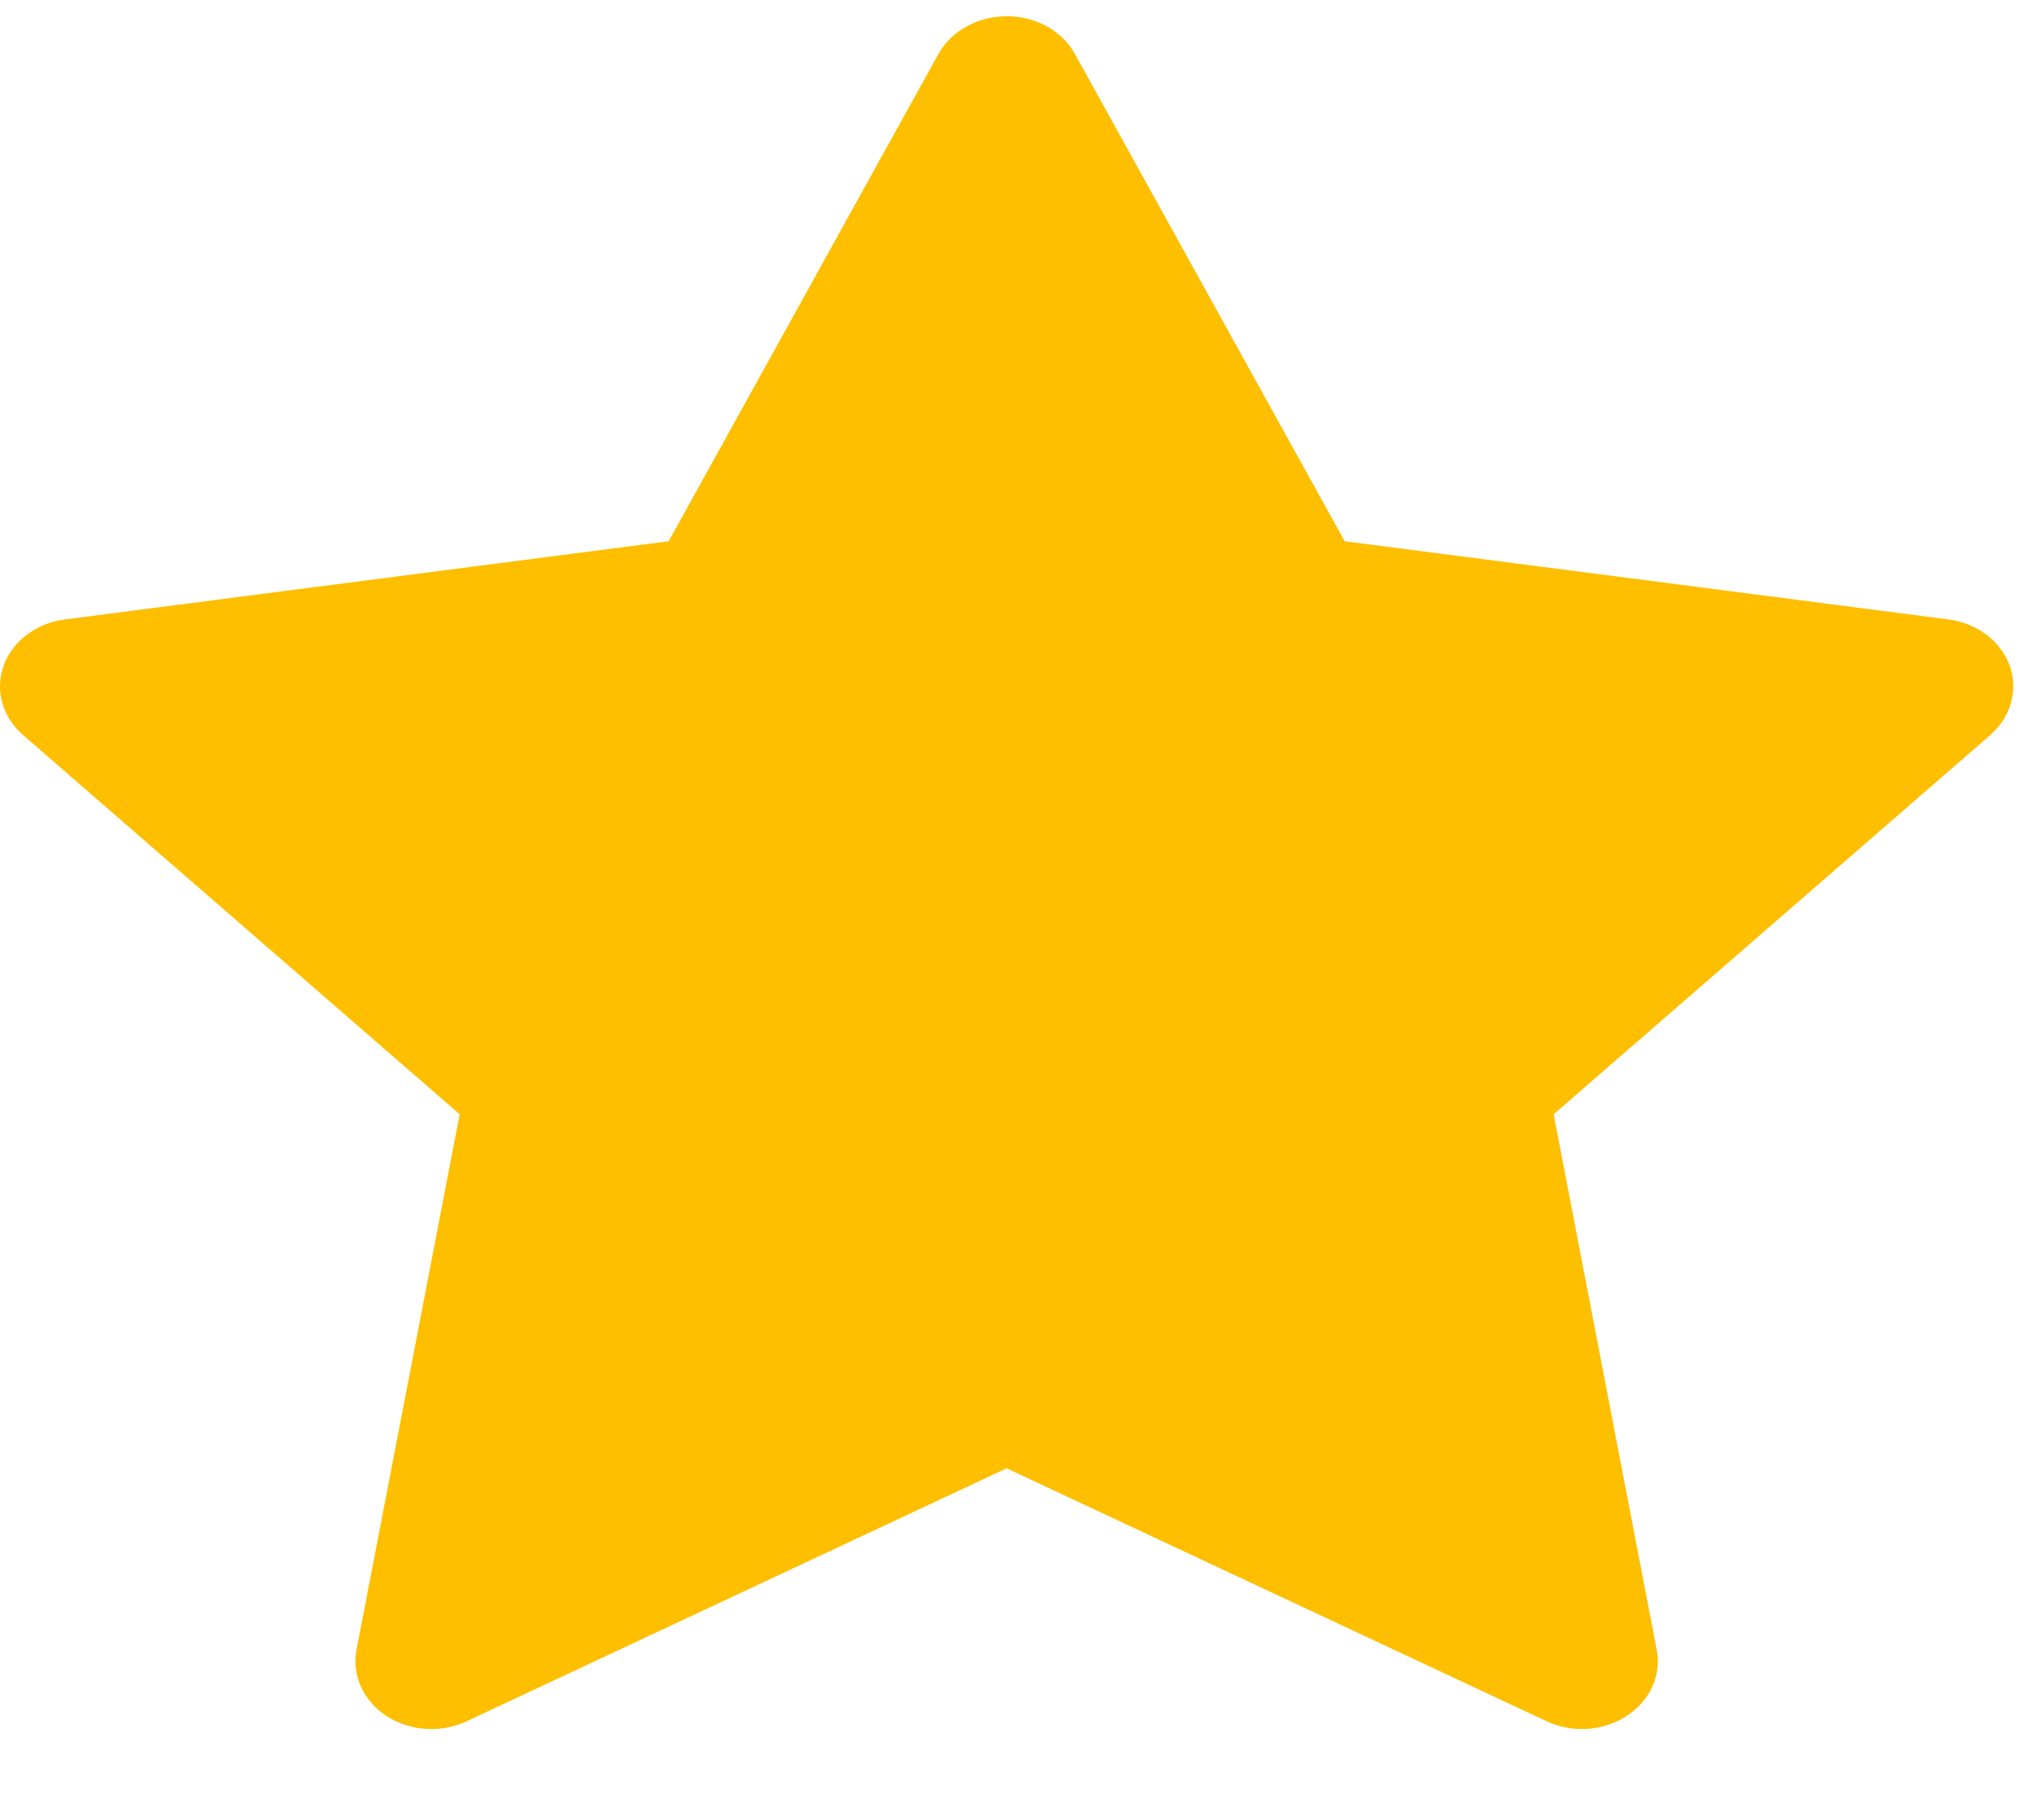
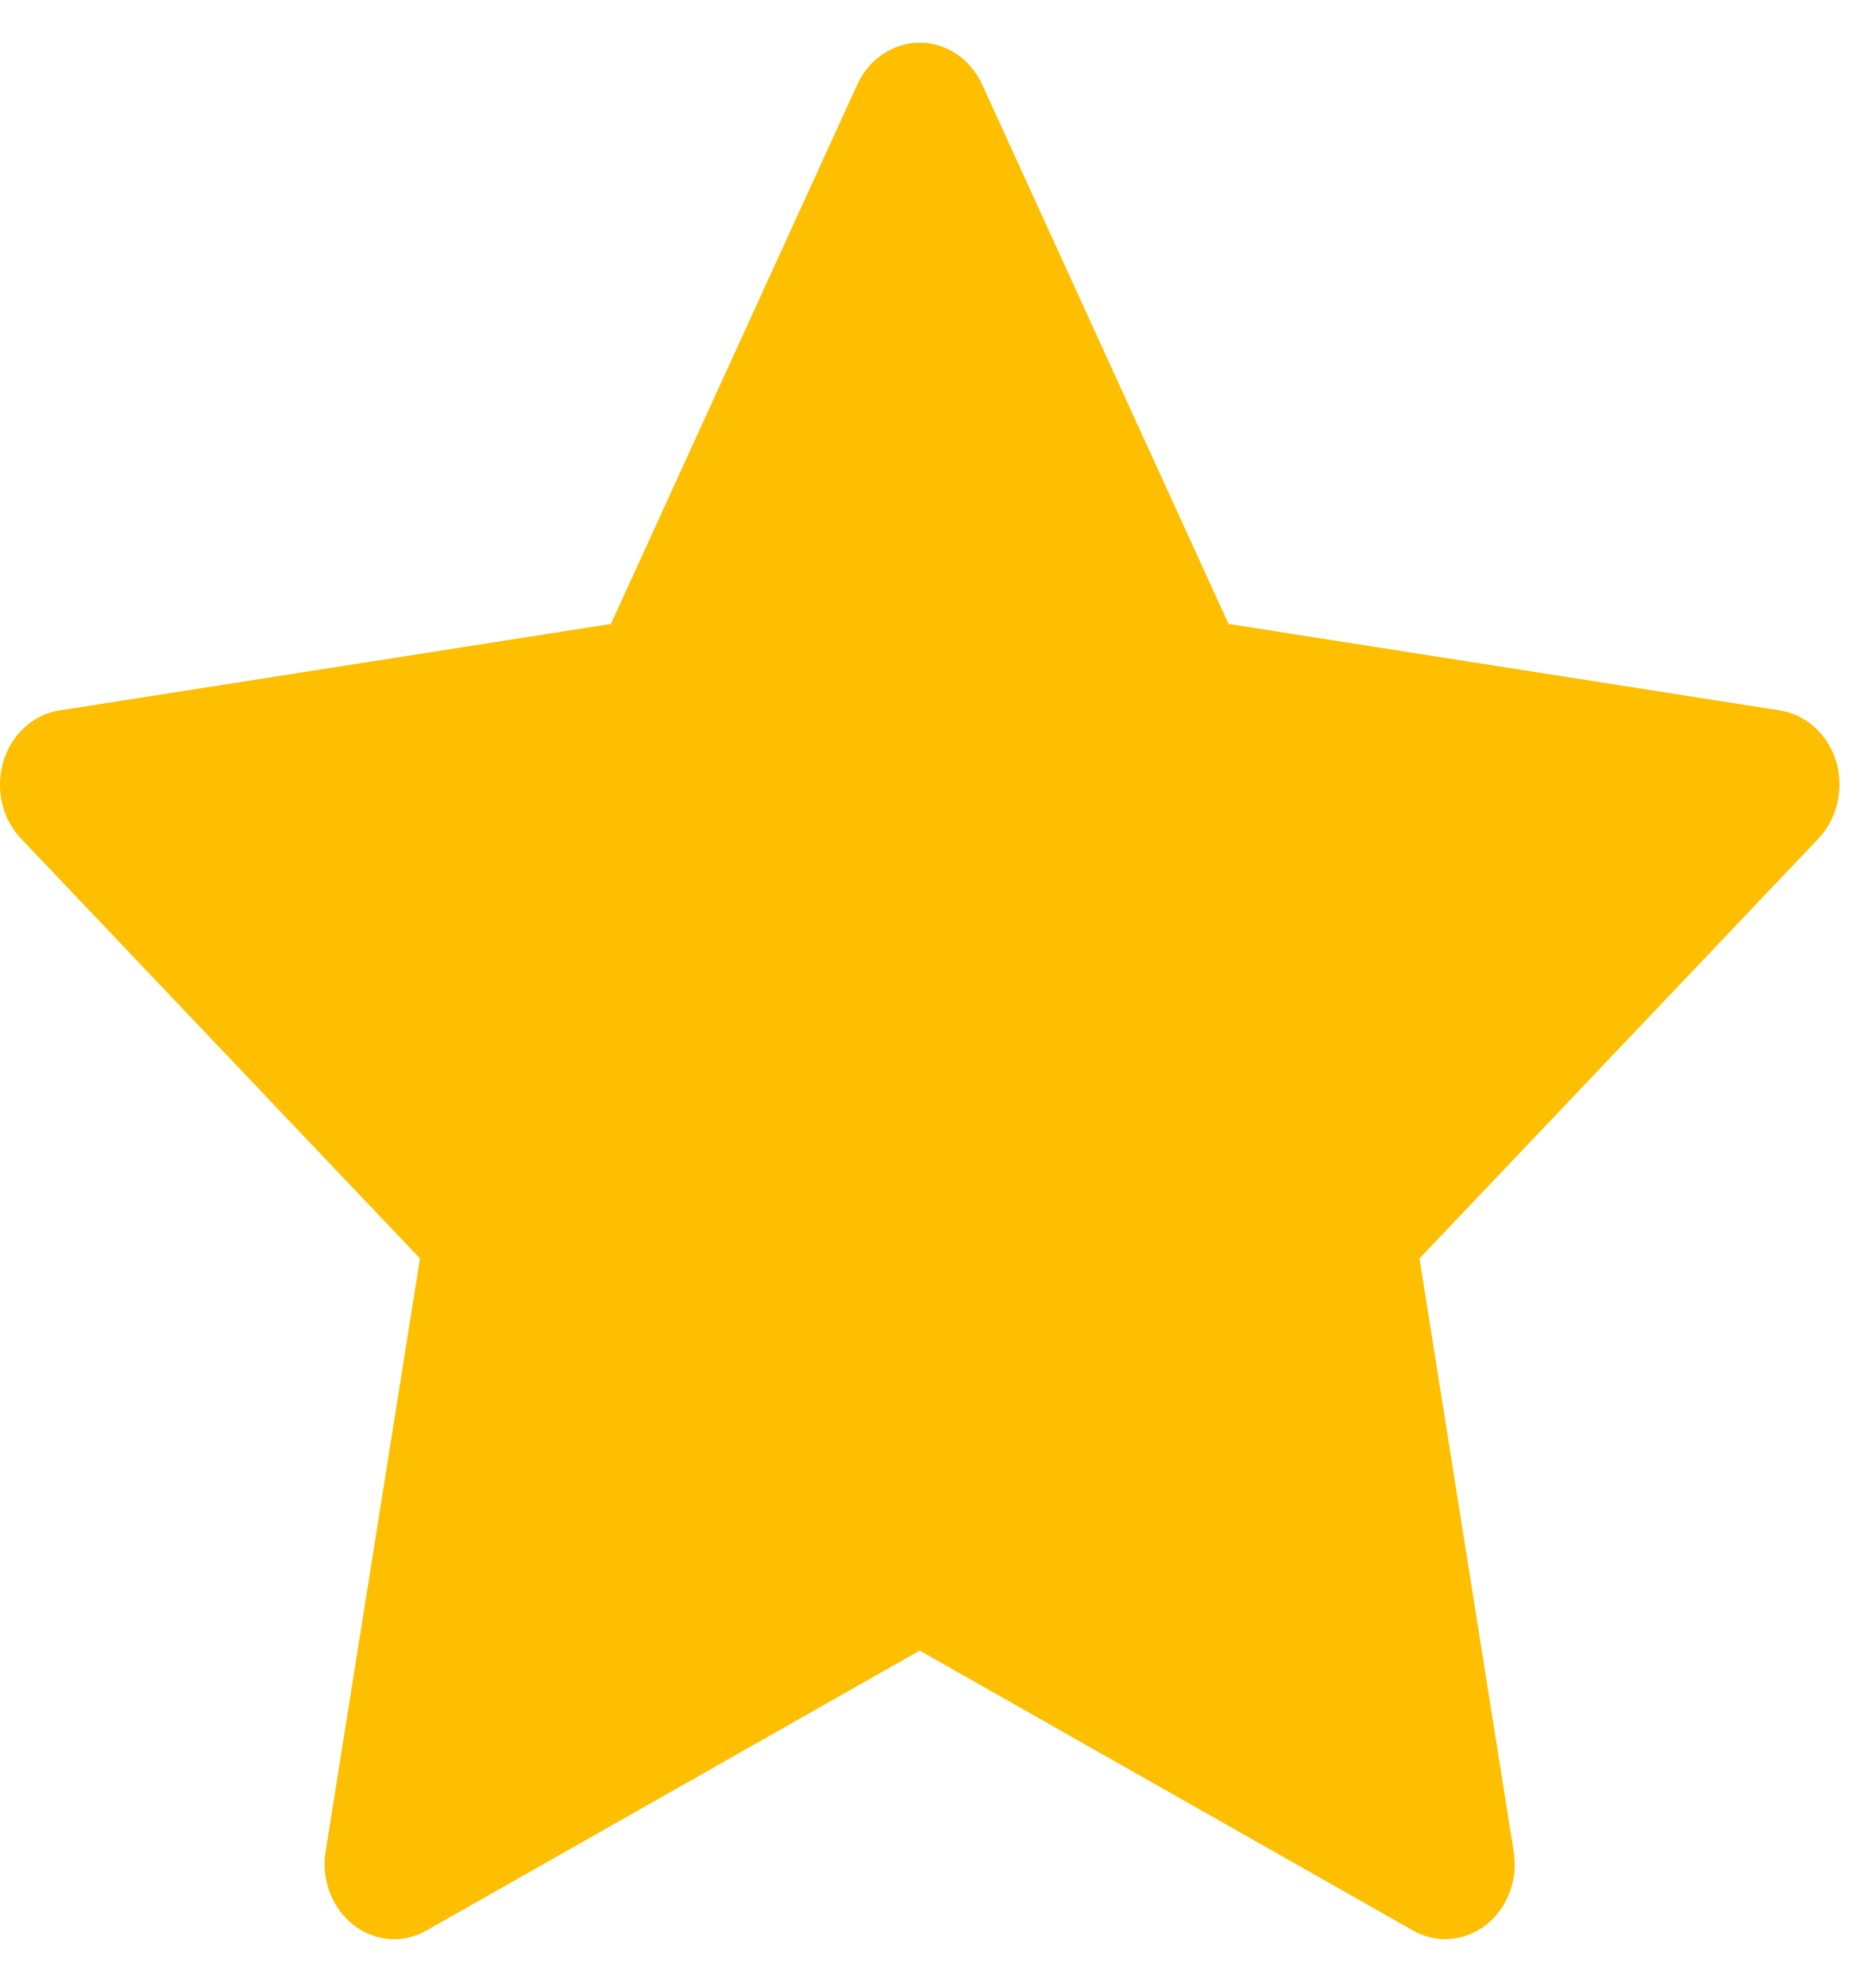
- <svg xmlns="http://www.w3.org/2000/svg" width="19" height="17" viewBox="0 0 19 17" fill="none">
-   <path d="M18.199 5.786L12.561 5.056L10.041 0.504C9.972 0.379 9.859 0.278 9.719 0.217C9.368 0.063 8.942 0.191 8.766 0.504L6.246 5.056L0.608 5.786C0.453 5.805 0.31 5.871 0.202 5.97C0.07 6.09 -0.002 6.252 6.24985e-05 6.42C0.003 6.588 0.08 6.748 0.215 6.866L4.294 10.409L3.33 15.412C3.308 15.528 3.322 15.648 3.372 15.757C3.422 15.867 3.505 15.962 3.612 16.031C3.72 16.1 3.847 16.142 3.979 16.15C4.111 16.158 4.243 16.134 4.361 16.078L9.403 13.716L14.446 16.078C14.584 16.144 14.744 16.166 14.897 16.142C15.283 16.082 15.543 15.756 15.476 15.412L14.513 10.409L18.592 6.866C18.703 6.769 18.776 6.642 18.798 6.504C18.858 6.158 18.587 5.837 18.199 5.786Z" fill="#FDBF00" />
+ <svg xmlns="http://www.w3.org/2000/svg" width="17" height="18" viewBox="0 0 17 18" fill="none">
+   <path d="M16.136 6.439L11.137 5.655L8.903 0.765C8.841 0.631 8.741 0.523 8.617 0.457C8.306 0.291 7.928 0.429 7.772 0.765L5.538 5.655L0.539 6.439C0.401 6.461 0.275 6.531 0.178 6.637C0.062 6.767 -0.003 6.941 -0 7.121C0.002 7.302 0.07 7.474 0.19 7.6L3.807 11.406L2.952 16.781C2.932 16.906 2.945 17.035 2.989 17.152C3.034 17.27 3.108 17.372 3.203 17.446C3.298 17.521 3.41 17.565 3.528 17.574C3.645 17.583 3.762 17.556 3.866 17.497L8.337 14.96L12.809 17.497C12.931 17.567 13.073 17.591 13.209 17.565C13.551 17.502 13.781 17.151 13.722 16.781L12.868 11.406L16.485 7.6C16.583 7.496 16.648 7.36 16.668 7.211C16.721 6.839 16.481 6.495 16.136 6.439Z" fill="#FDBF00" />
</svg>
